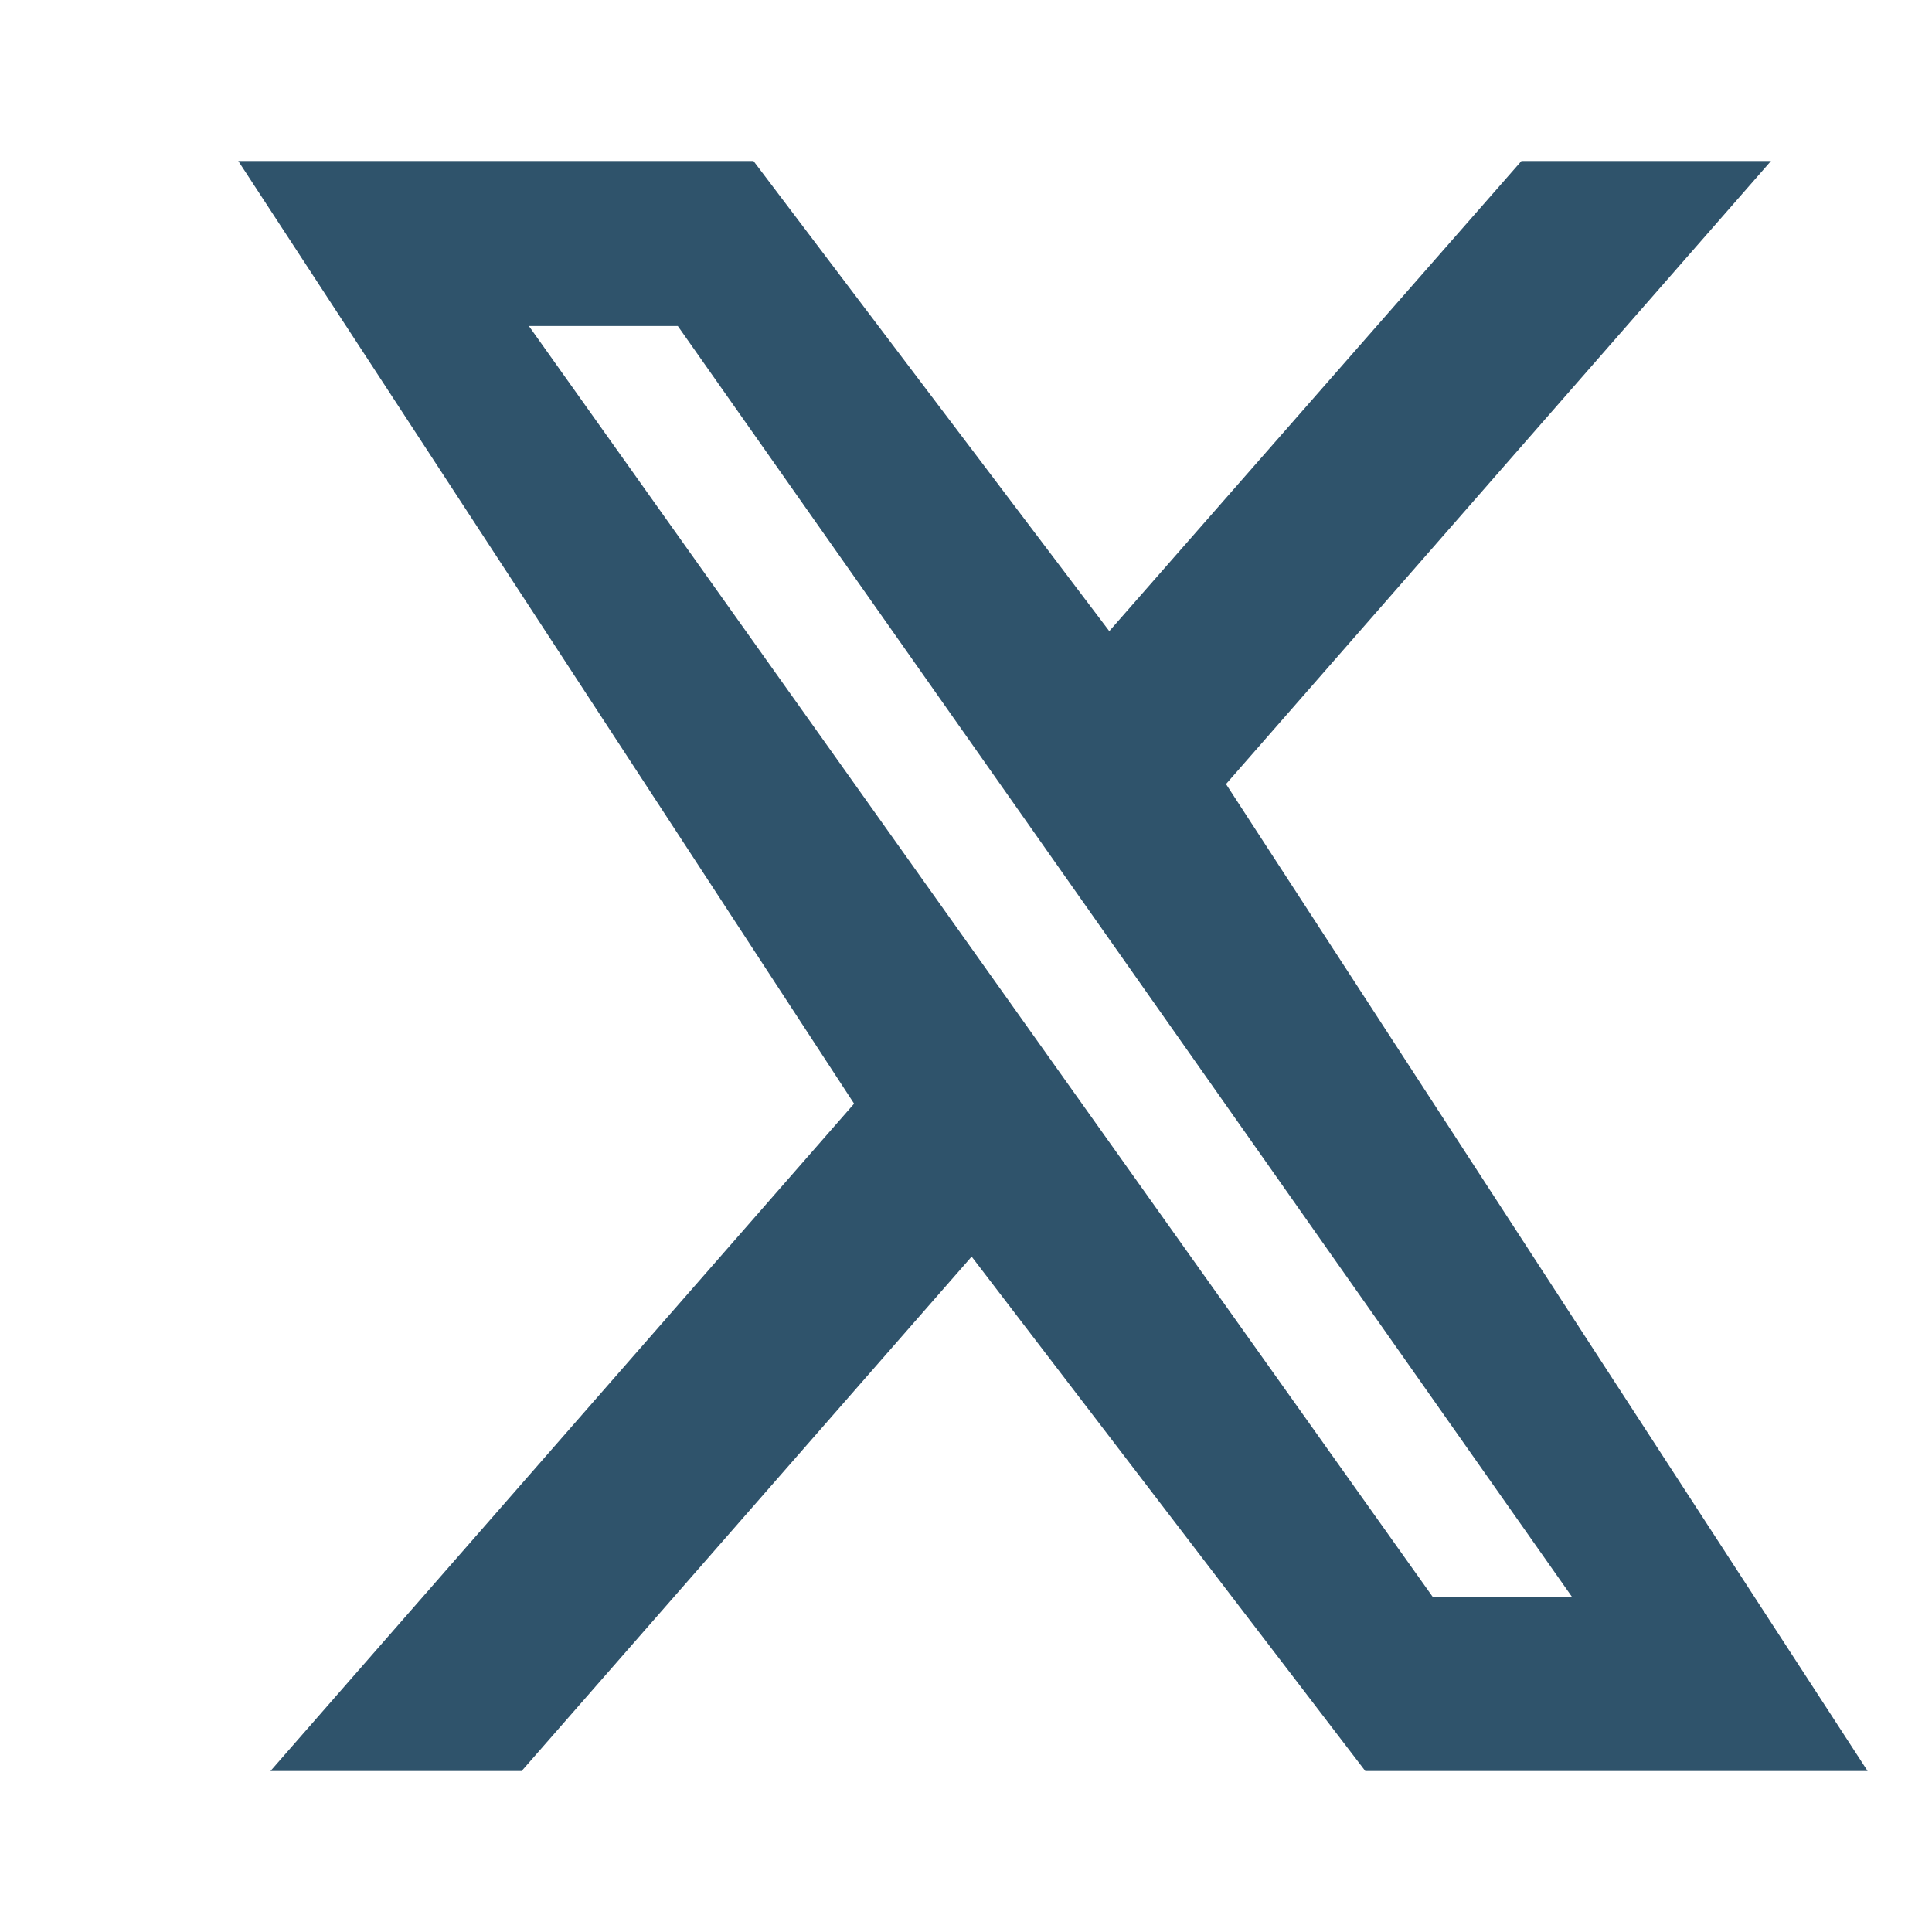
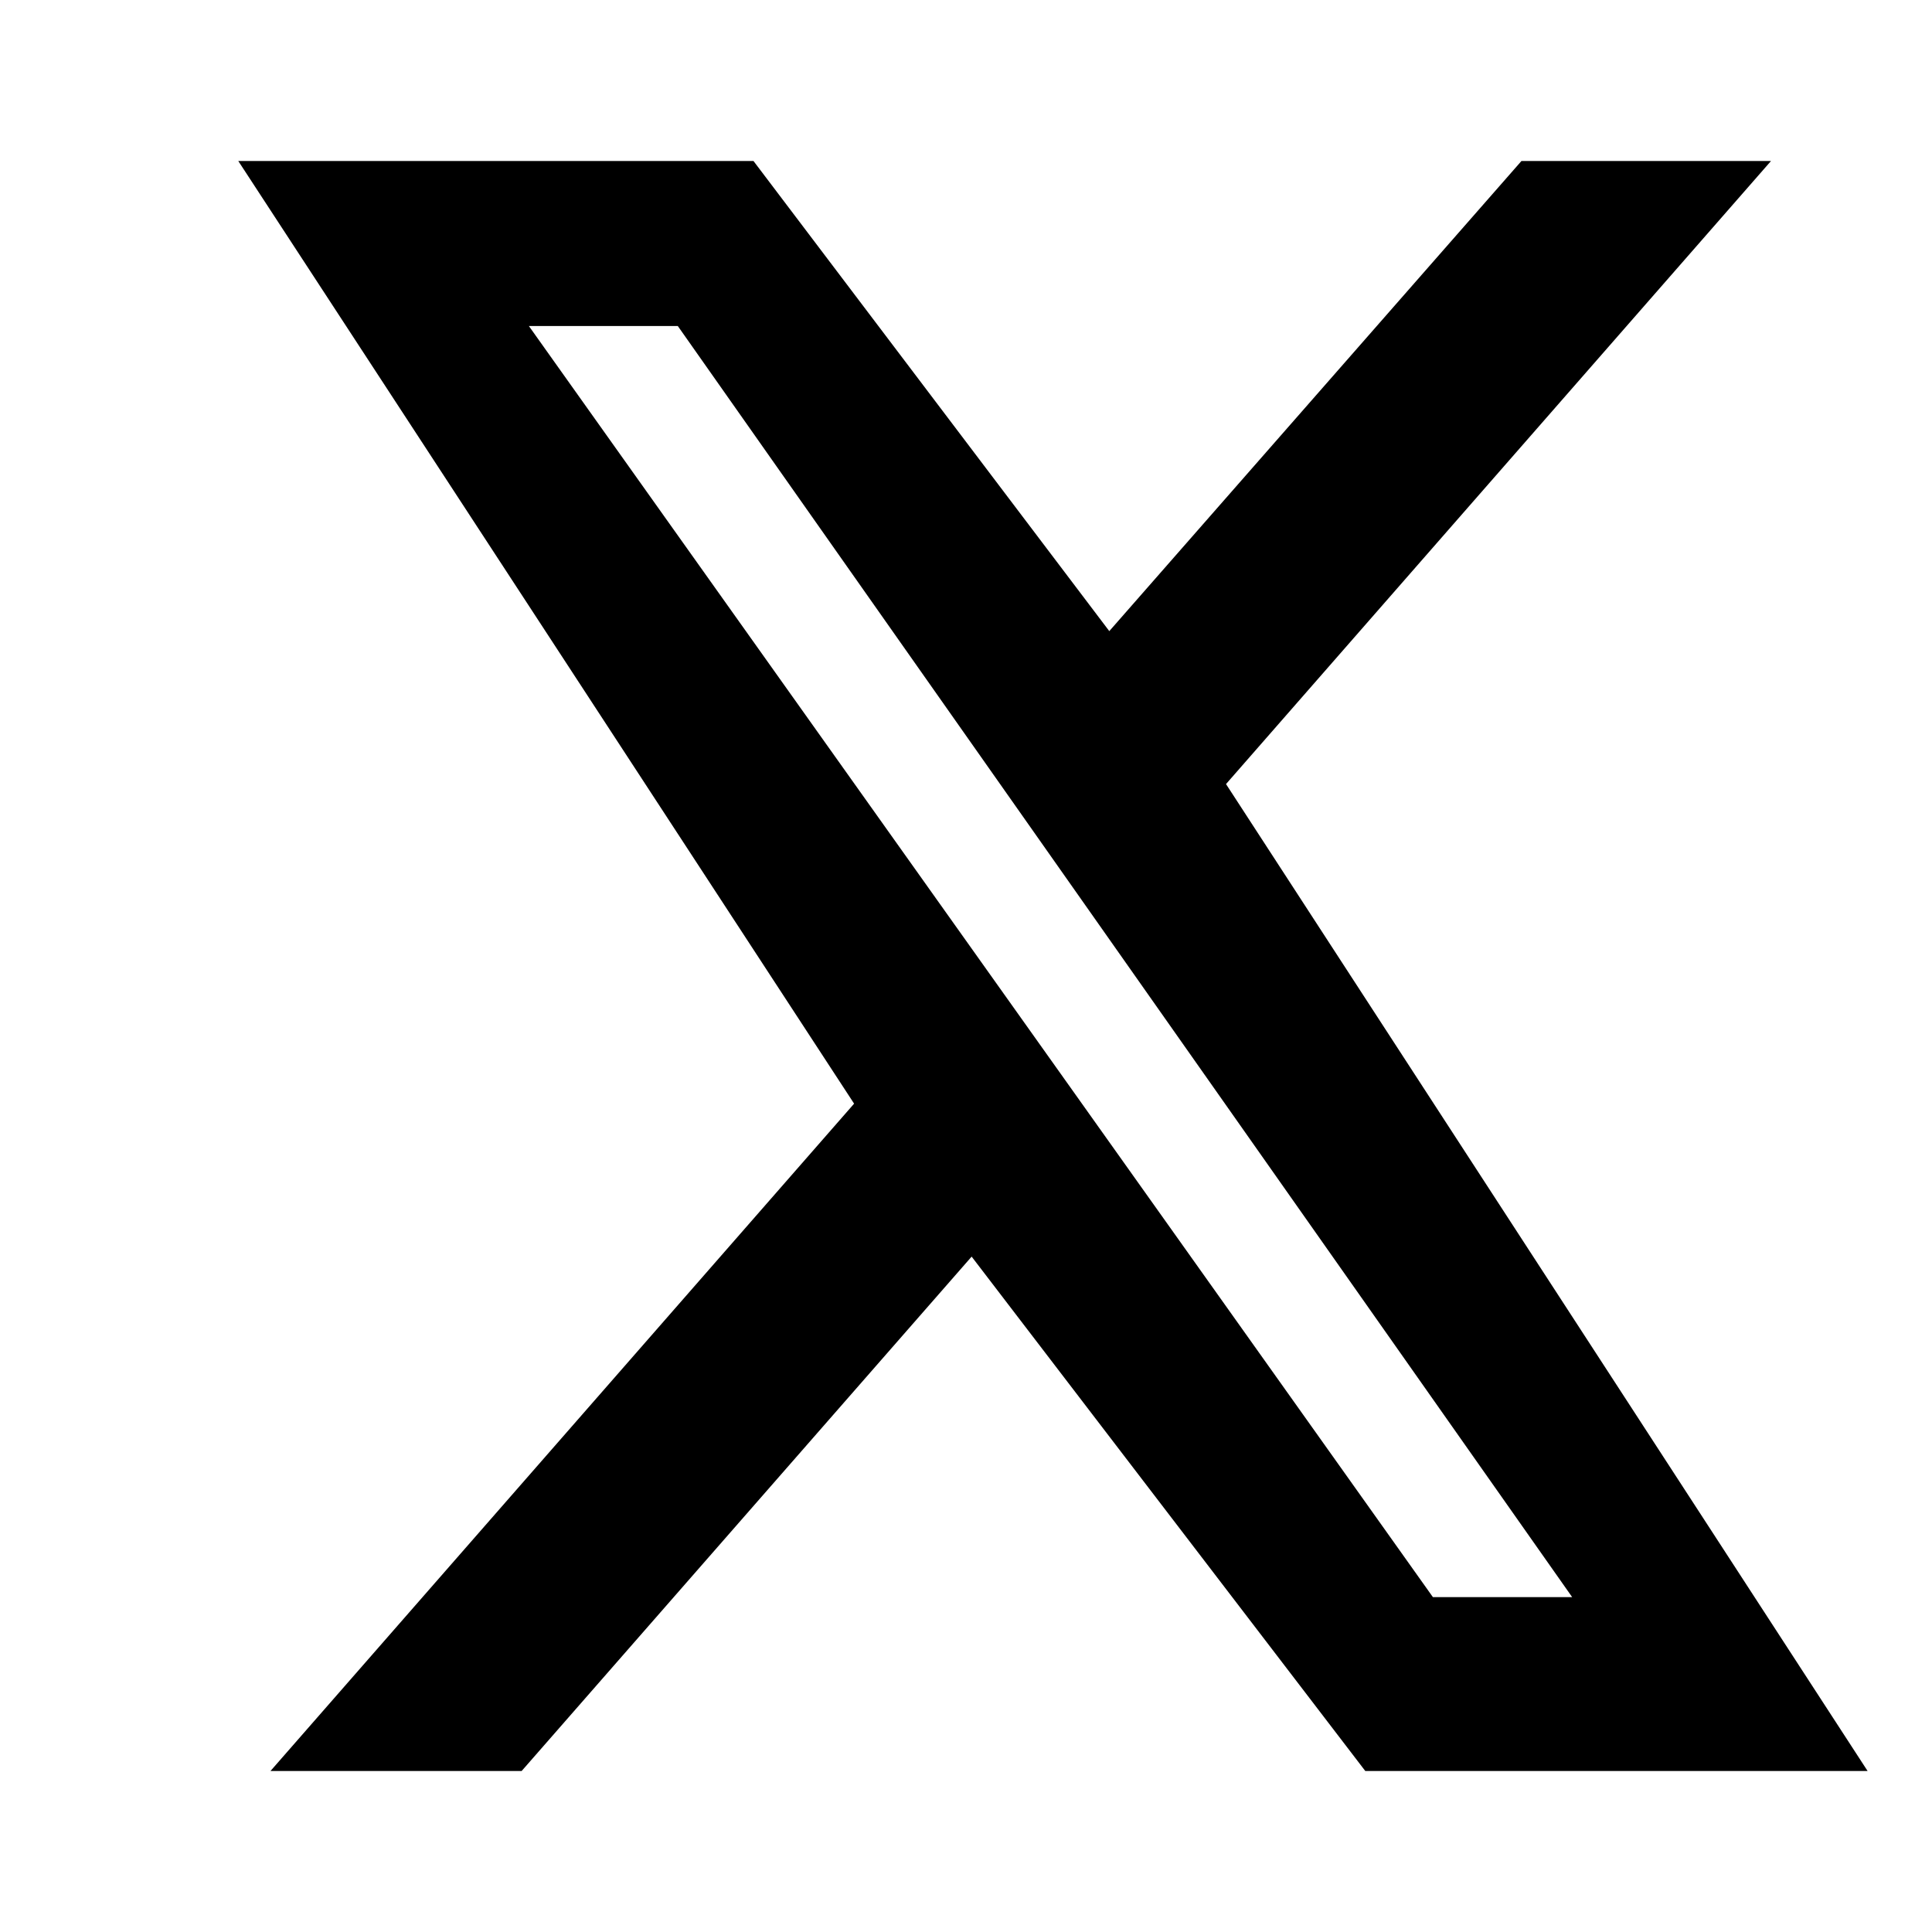
<svg xmlns="http://www.w3.org/2000/svg" viewBox="0 0 24 24" role="img" aria-label="X">
-   <path fill="#2f536b" d="M18.9 2H22l-6.77 7.74L23.2 22h-6.24l-4.89-6.39L6.48 22H3.36l7.25-8.29L2.96 2H9.36l4.42 5.84L18.9 2zm-1.1 17.84h1.73L8.42 4.05H6.57L17.8 19.84z" />
+   <path fill="#000000" d="M18.9 2H22l-6.77 7.74L23.2 22h-6.24l-4.89-6.39L6.48 22H3.36l7.25-8.29L2.96 2H9.36l4.42 5.84L18.9 2Zm-1.1 17.84h1.73L8.42 4.05H6.57L17.8 19.84Z" />
</svg>
